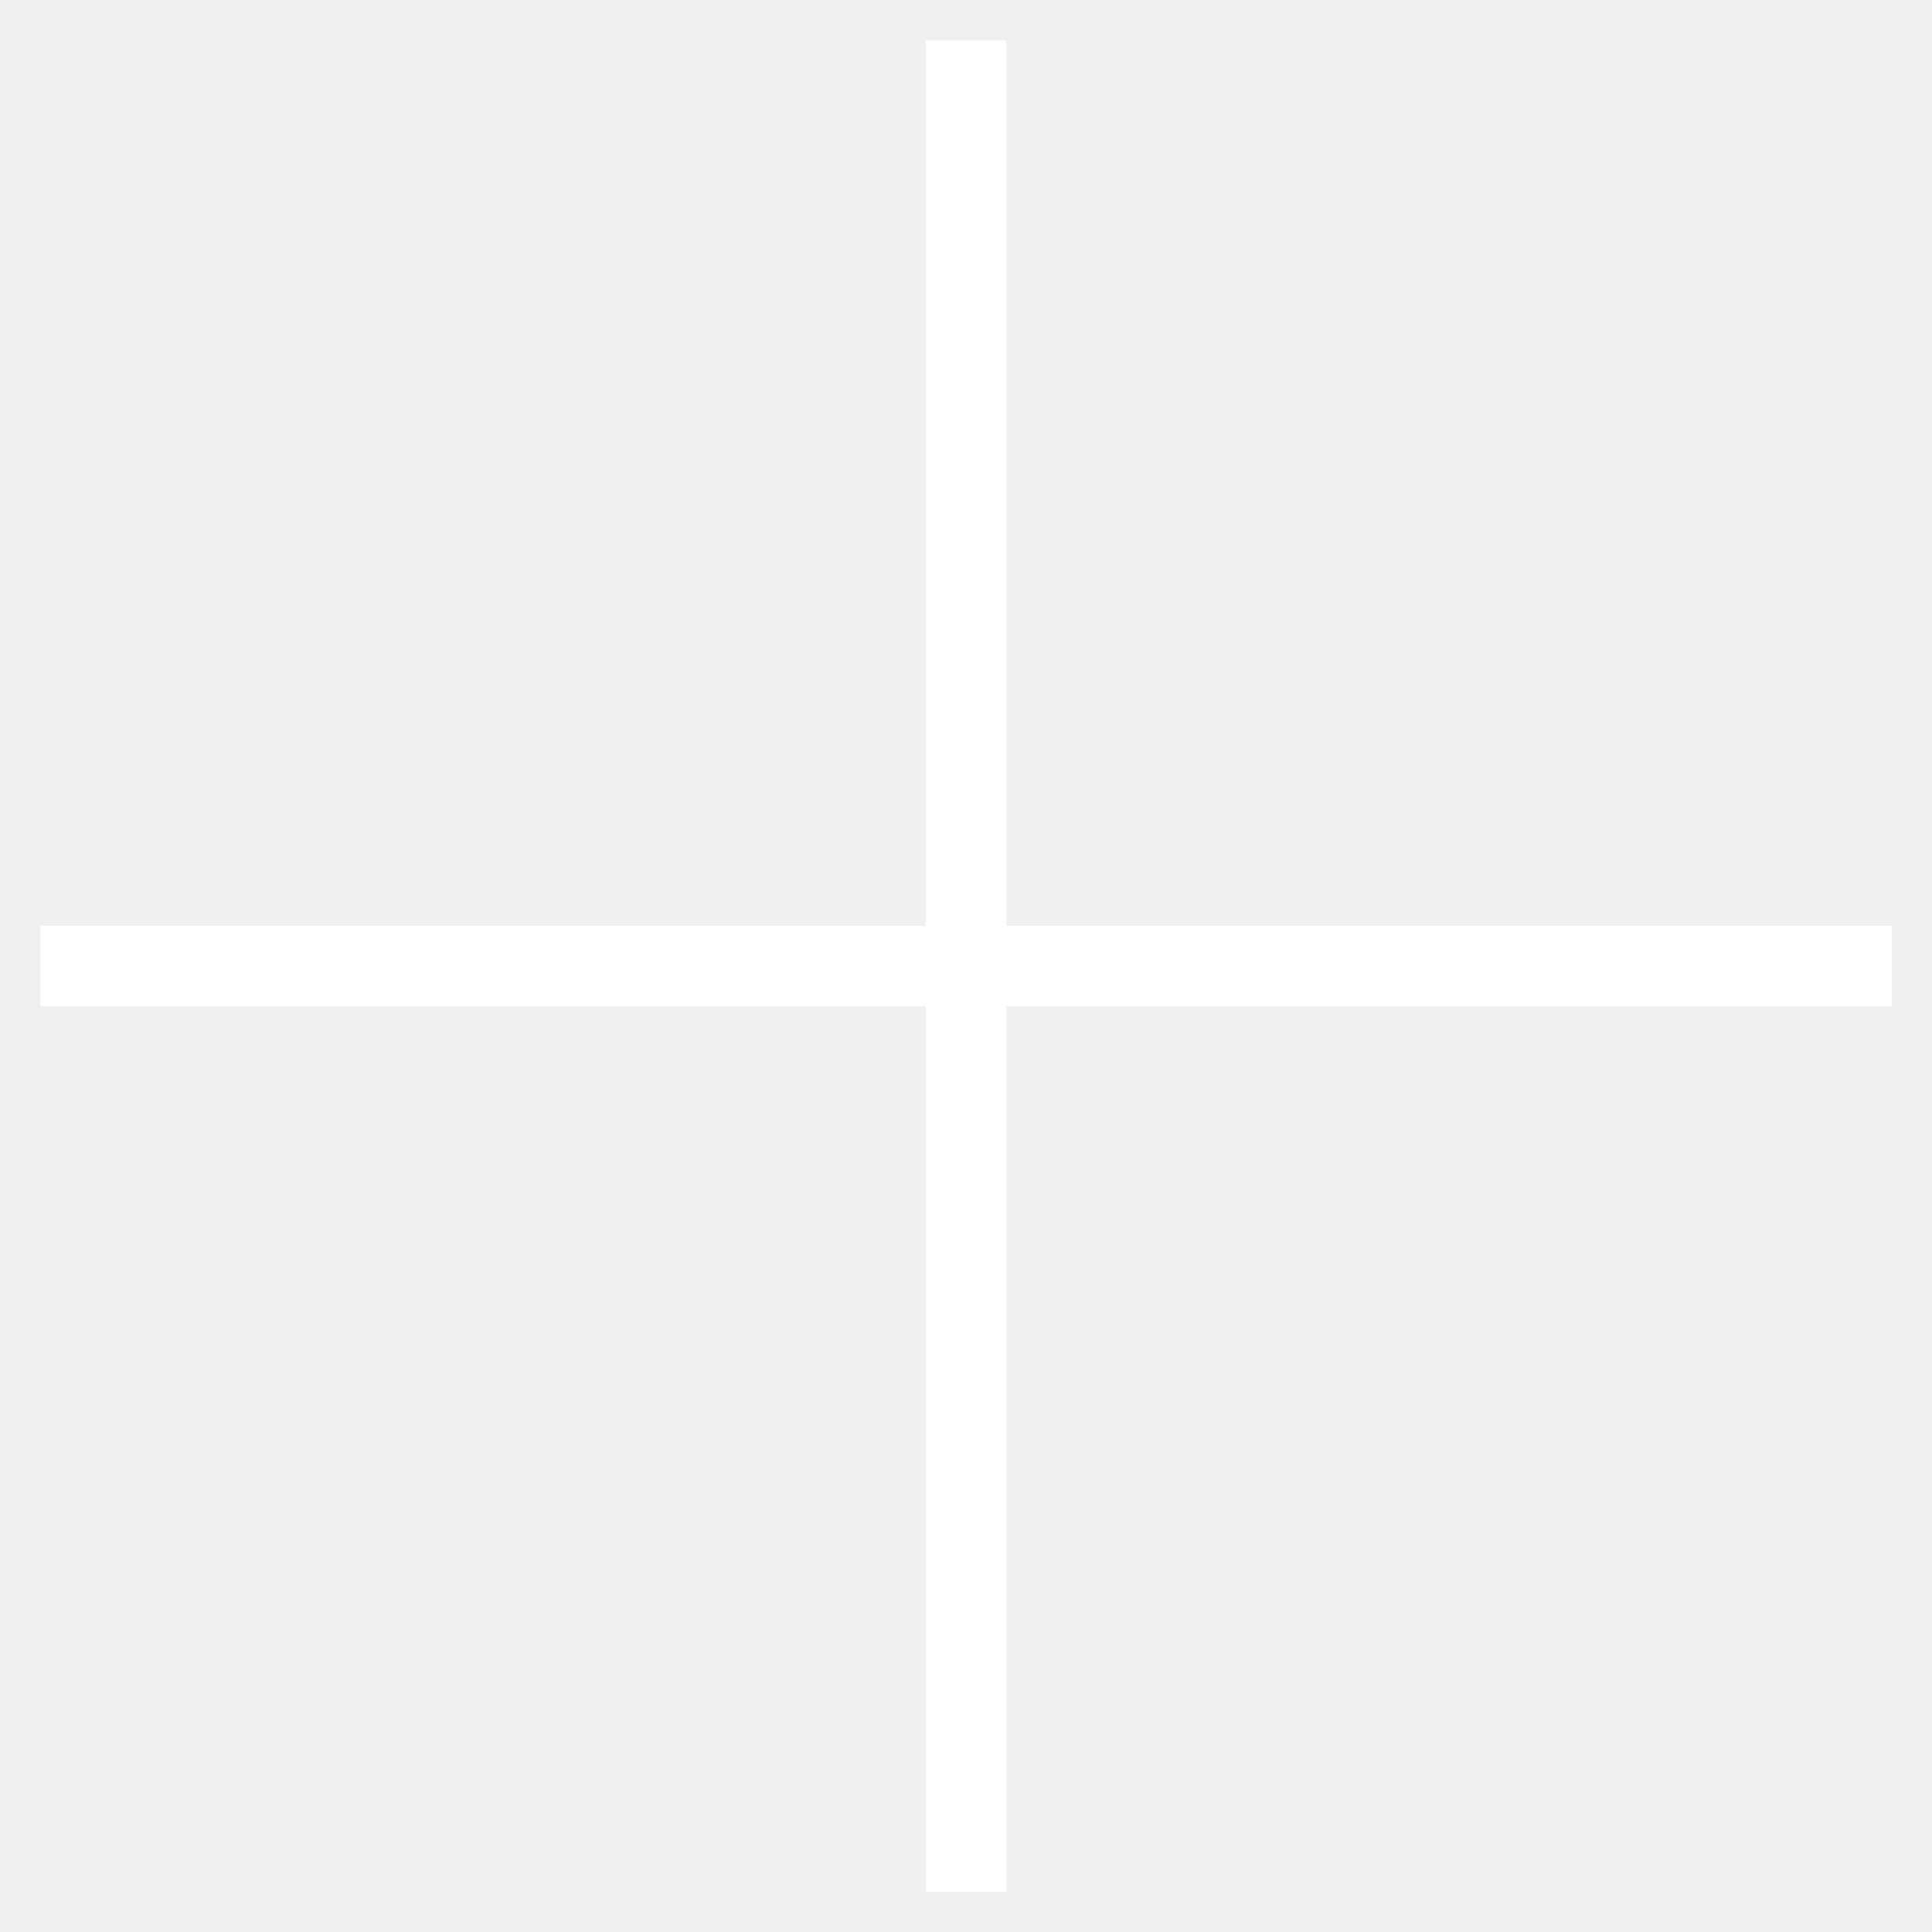
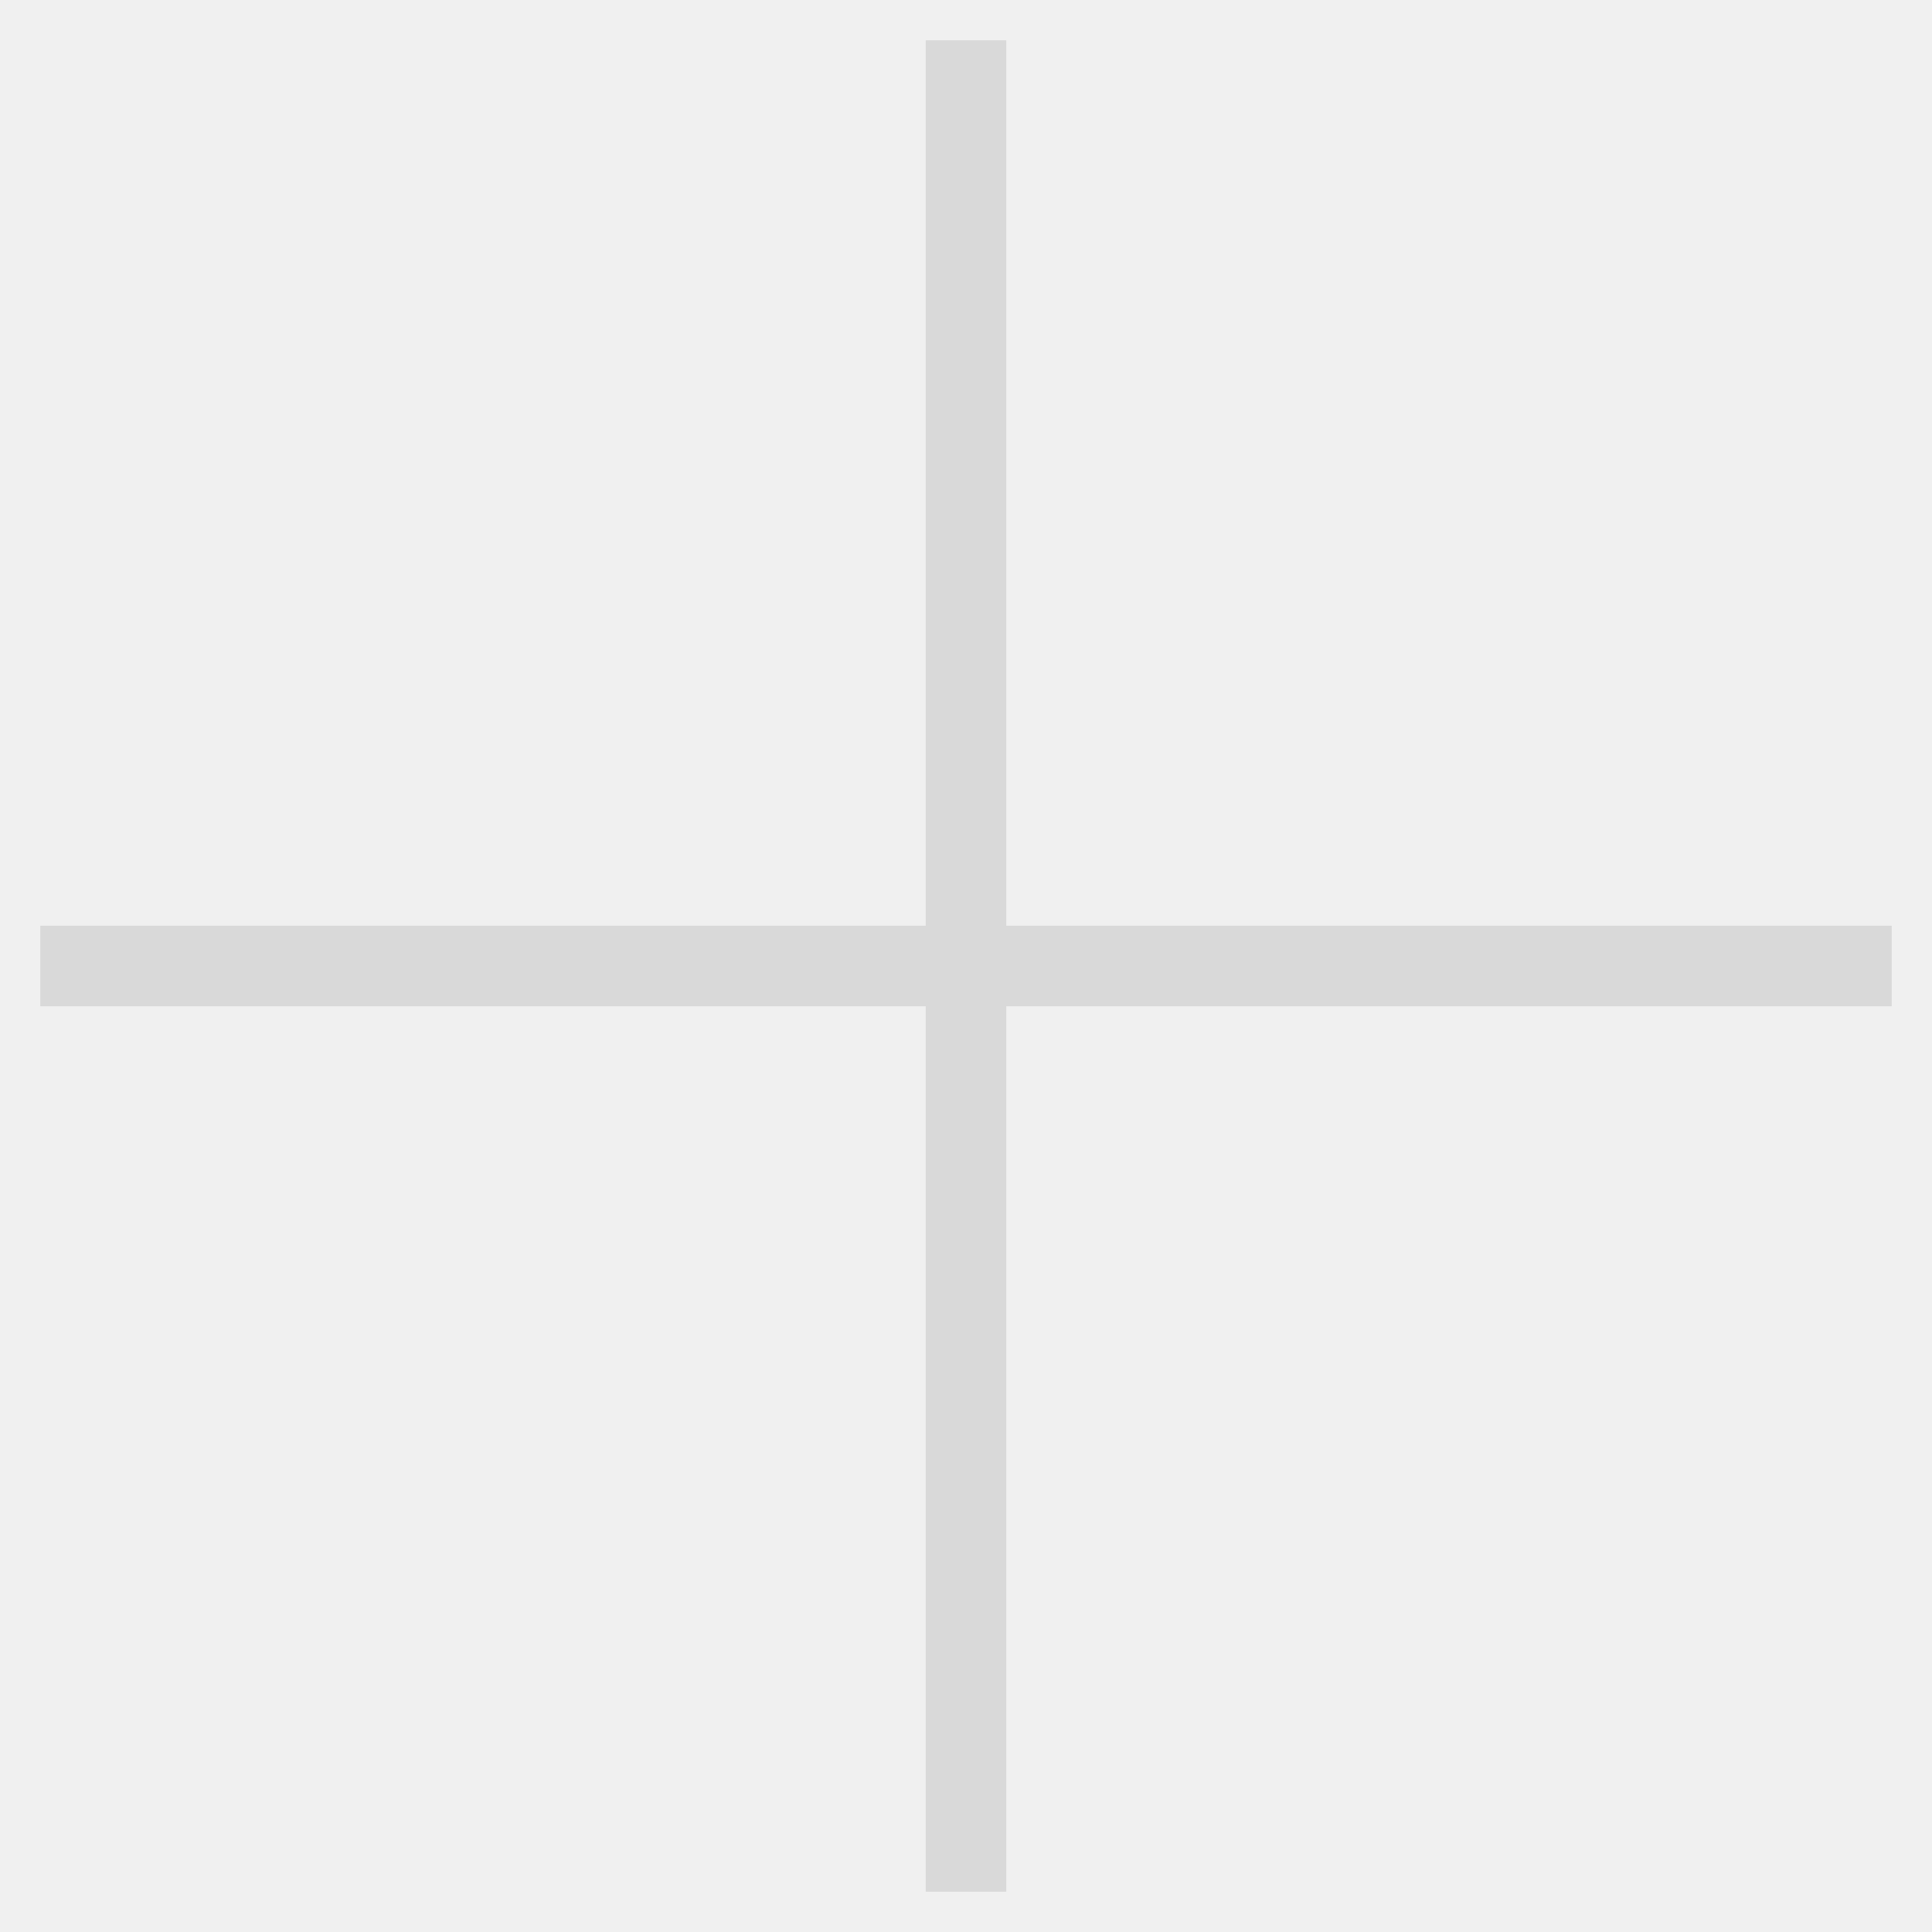
<svg xmlns="http://www.w3.org/2000/svg" version="1.1" id="Layer_1" x="0px" y="0px" width="24px" height="24px" viewBox="0 0 24 24" enable-background="new 0 0 24 24" xml:space="preserve">
-   <path fill="#FFFFFF" d="M11.5,11.5v-11h1v11h11v1h-11v11h-1v-11h-11v-1H11.5z" />
+   <path fill="#d9d9d9" d="M11.5,11.5v-11h1v11h11v1h-11v11h-1v-11h-11v-1H11.5z" />
</svg>
